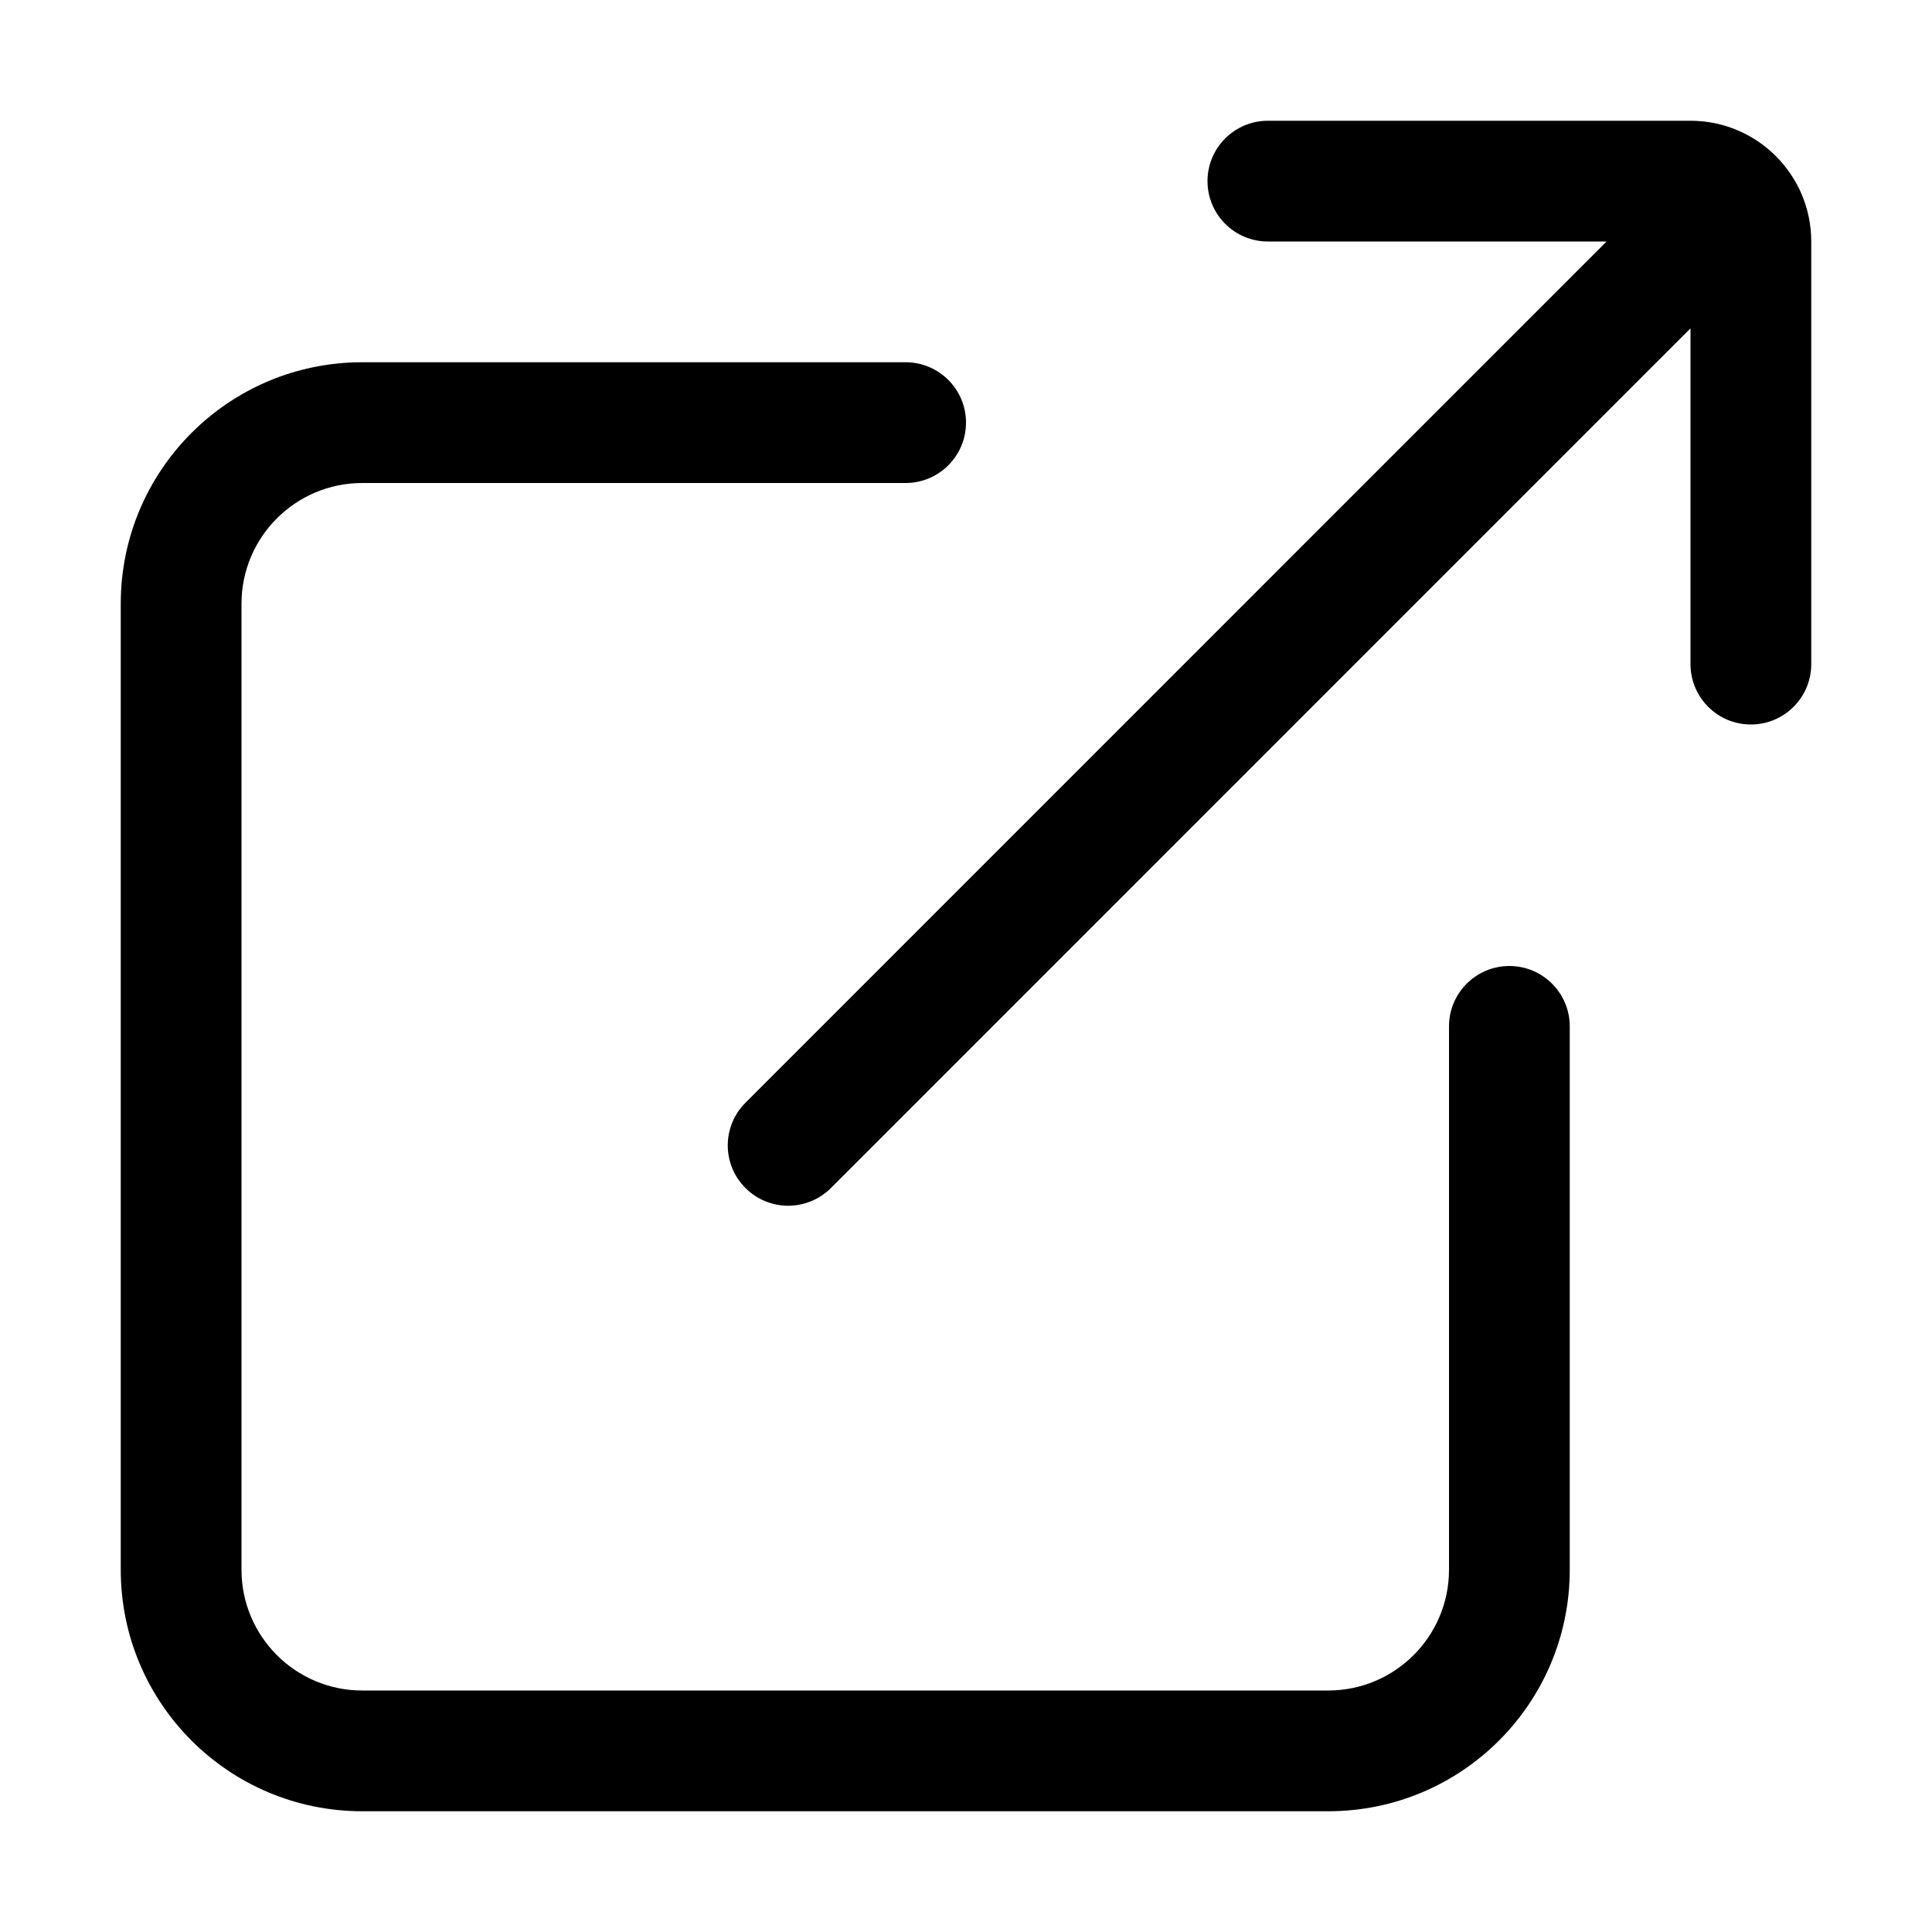
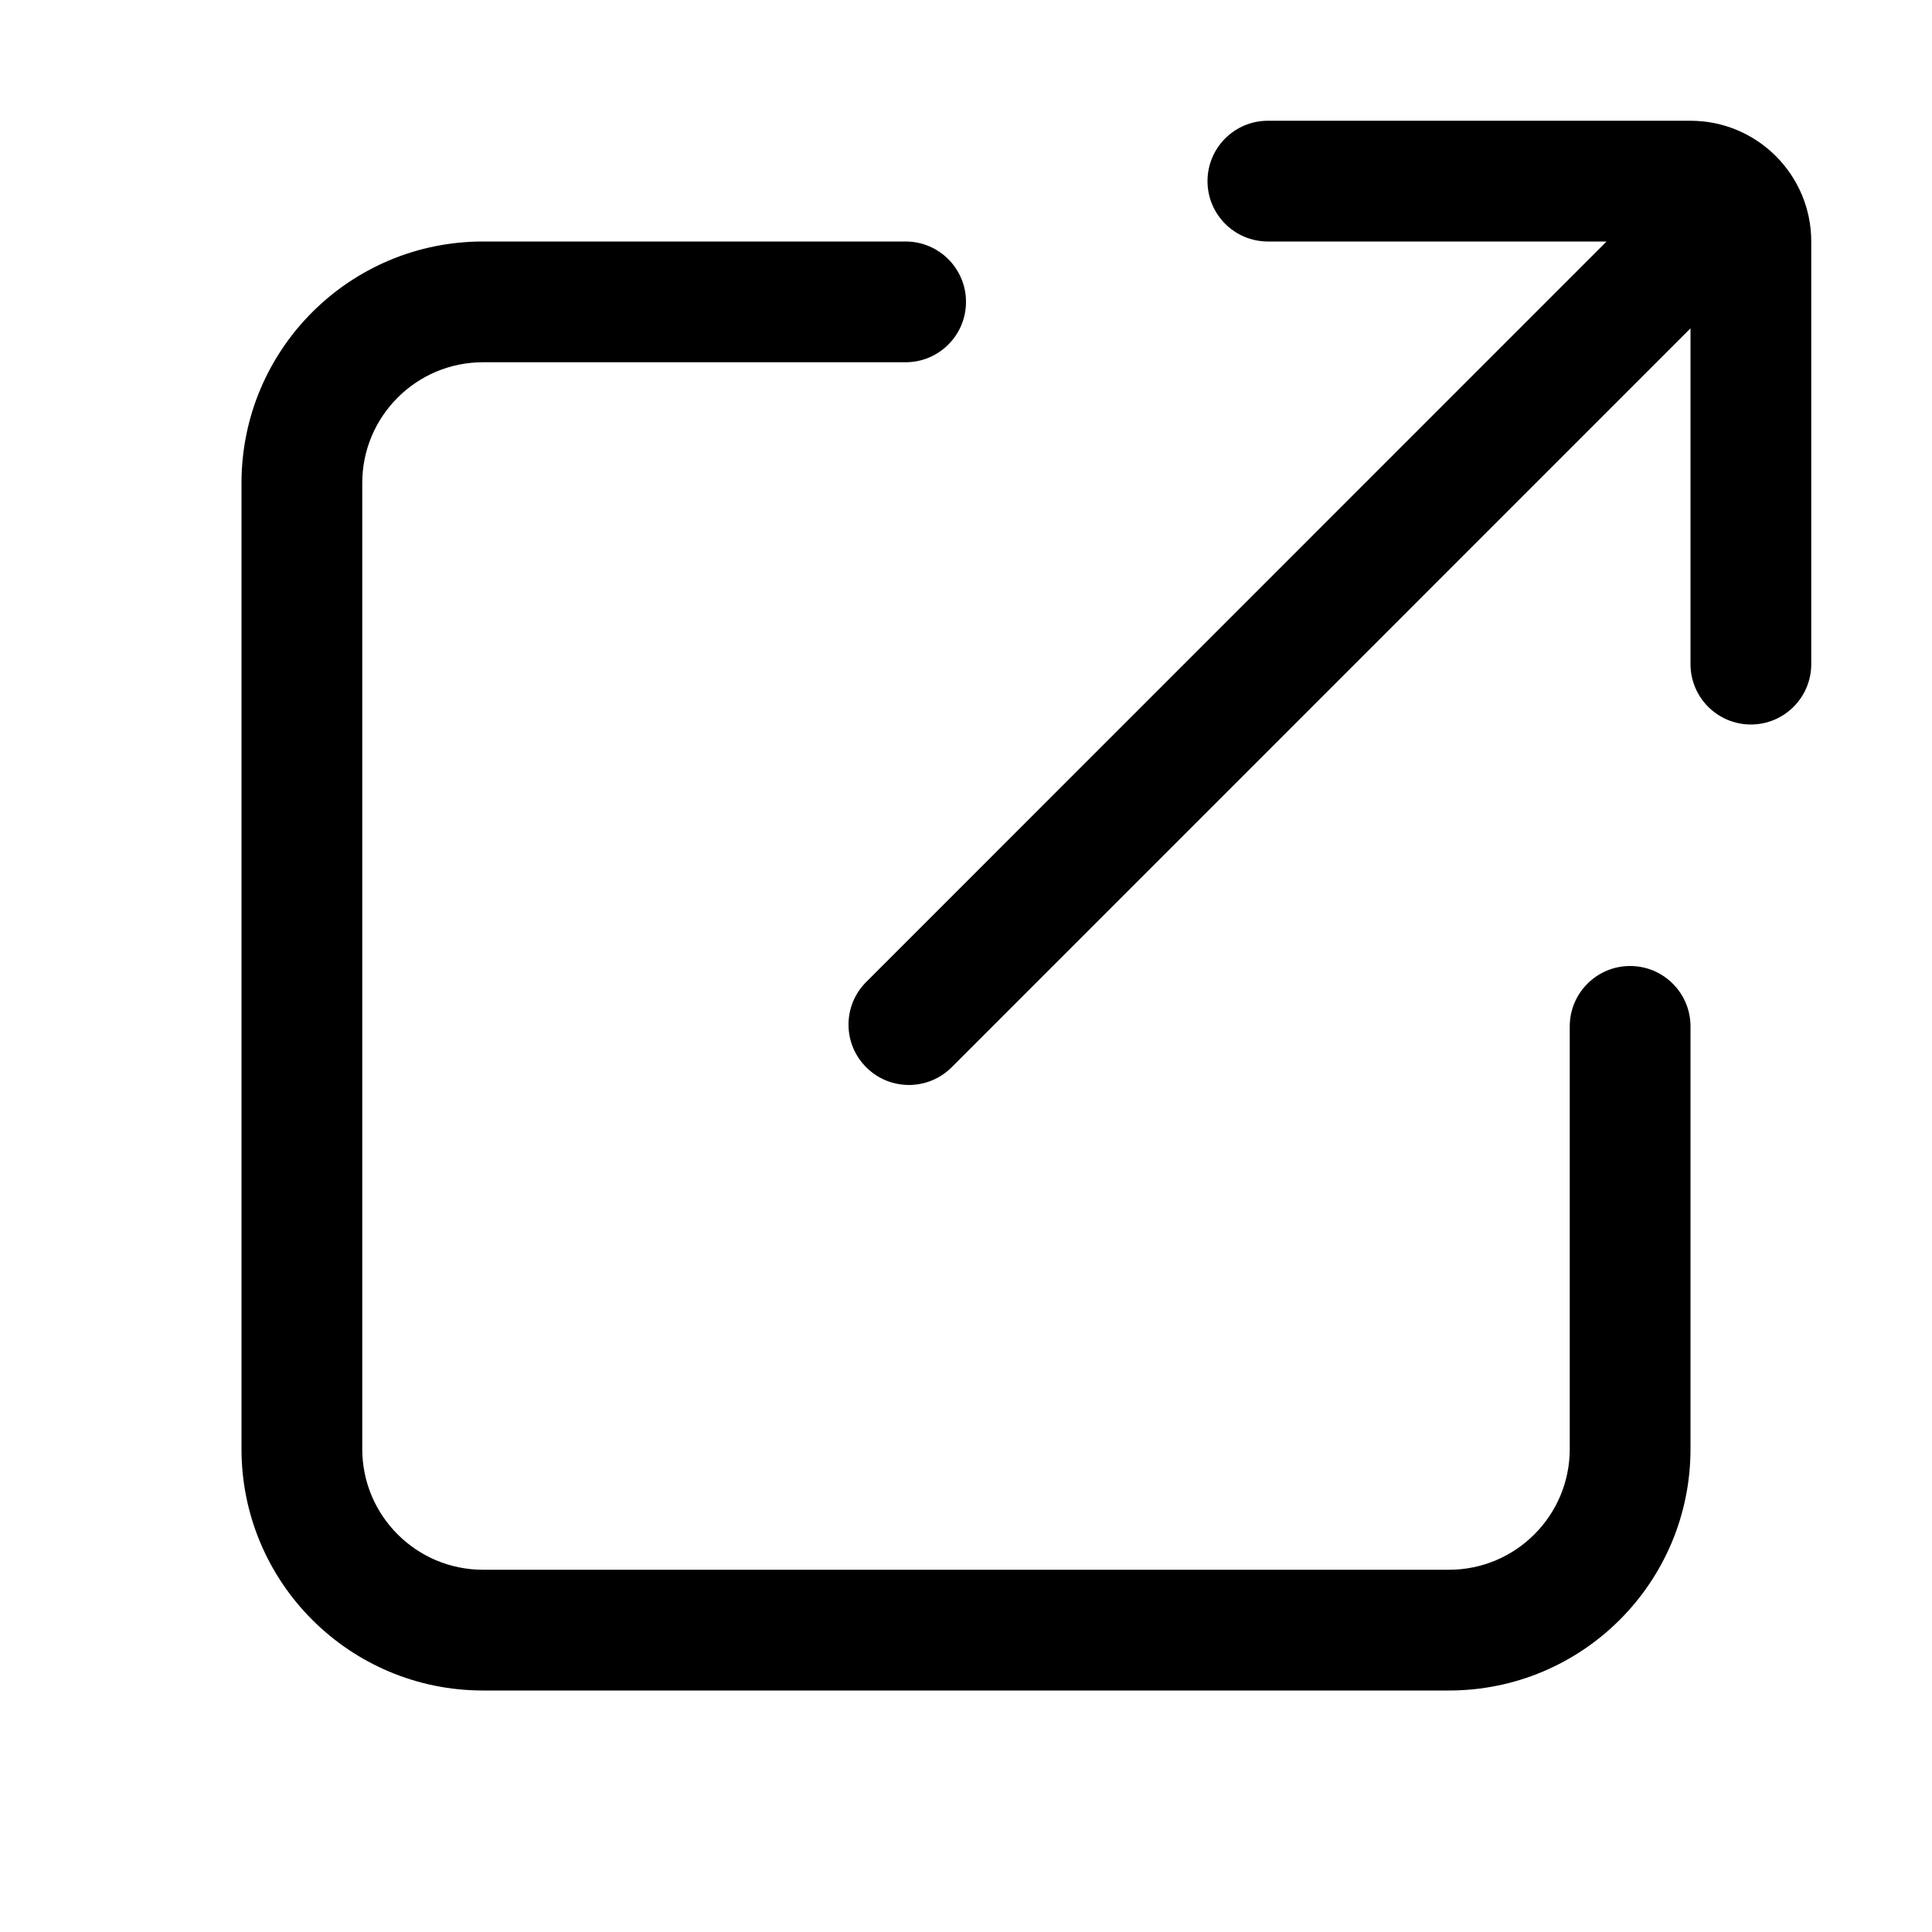
<svg xmlns="http://www.w3.org/2000/svg" width="16" height="16" viewBox="0 0 16 16">
-   <path d="M12,8.5 C12,8.224 12.224,8 12.5,8 C12.776,8 13,8.224 13,8.5 L13,13 C13,14.105 12.105,15 11,15 L3,15 C1.895,15 1,14.105 1,13 L1,5 C1,3.895 1.895,3 3,3 L7.5,3 C7.776,3 8,3.224 8,3.5 C8,3.776 7.776,4 7.5,4 L3,4 C2.448,4 2,4.448 2,5 L2,13 C2,13.552 2.448,14 3,14 L11,14 C11.552,14 12,13.552 12,13 L12,8.5 Z M14,2.719 L6.881,9.839 C6.685,10.034 6.369,10.034 6.174,9.839 C5.978,9.644 5.978,9.327 6.174,9.132 L13.305,2 L10.5,2 C10.224,2 10,1.776 10,1.5 C10,1.224 10.224,1 10.5,1 L14,1 C14.552,1 15,1.448 15,2 L15,5.5 C15,5.776 14.776,6 14.5,6 C14.224,6 14,5.776 14,5.5 L14,2.719 L14,2.719 Z" />
+   <path d="M13,8.5 C13,8.224 13.224,8 13.5,8 C13.776,8 14,8.224 14,8.5 L14,12 C14,13.105 13.105,14 12,14 L4,14 C2.895,14 2,13.105 2,12 L2,4 C2,2.895 2.895,2 4,2 L7.5,2 C7.776,2 8,2.224 8,2.5 C8,2.776 7.776,3 7.5,3 L4,3 C3.448,3 3,3.448 3,4 L3,12 C3,12.552 3.448,13 4,13 L12,13 C12.552,13 13,12.552 13,12 L13,8.5 Z M7.881,8.839 C7.685,9.034 7.369,9.034 7.174,8.839 C6.978,8.644 6.978,8.327 7.174,8.132 L13.305,2 L10.5,2 C10.224,2 10,1.776 10,1.5 C10,1.224 10.224,1 10.5,1 L14,1 C14.552,1 15,1.448 15,2 L15,5.5 C15,5.776 14.776,6 14.5,6 C14.224,6 14,5.776 14,5.5 L14,2.719 L7.881,8.839 Z" />
</svg>
